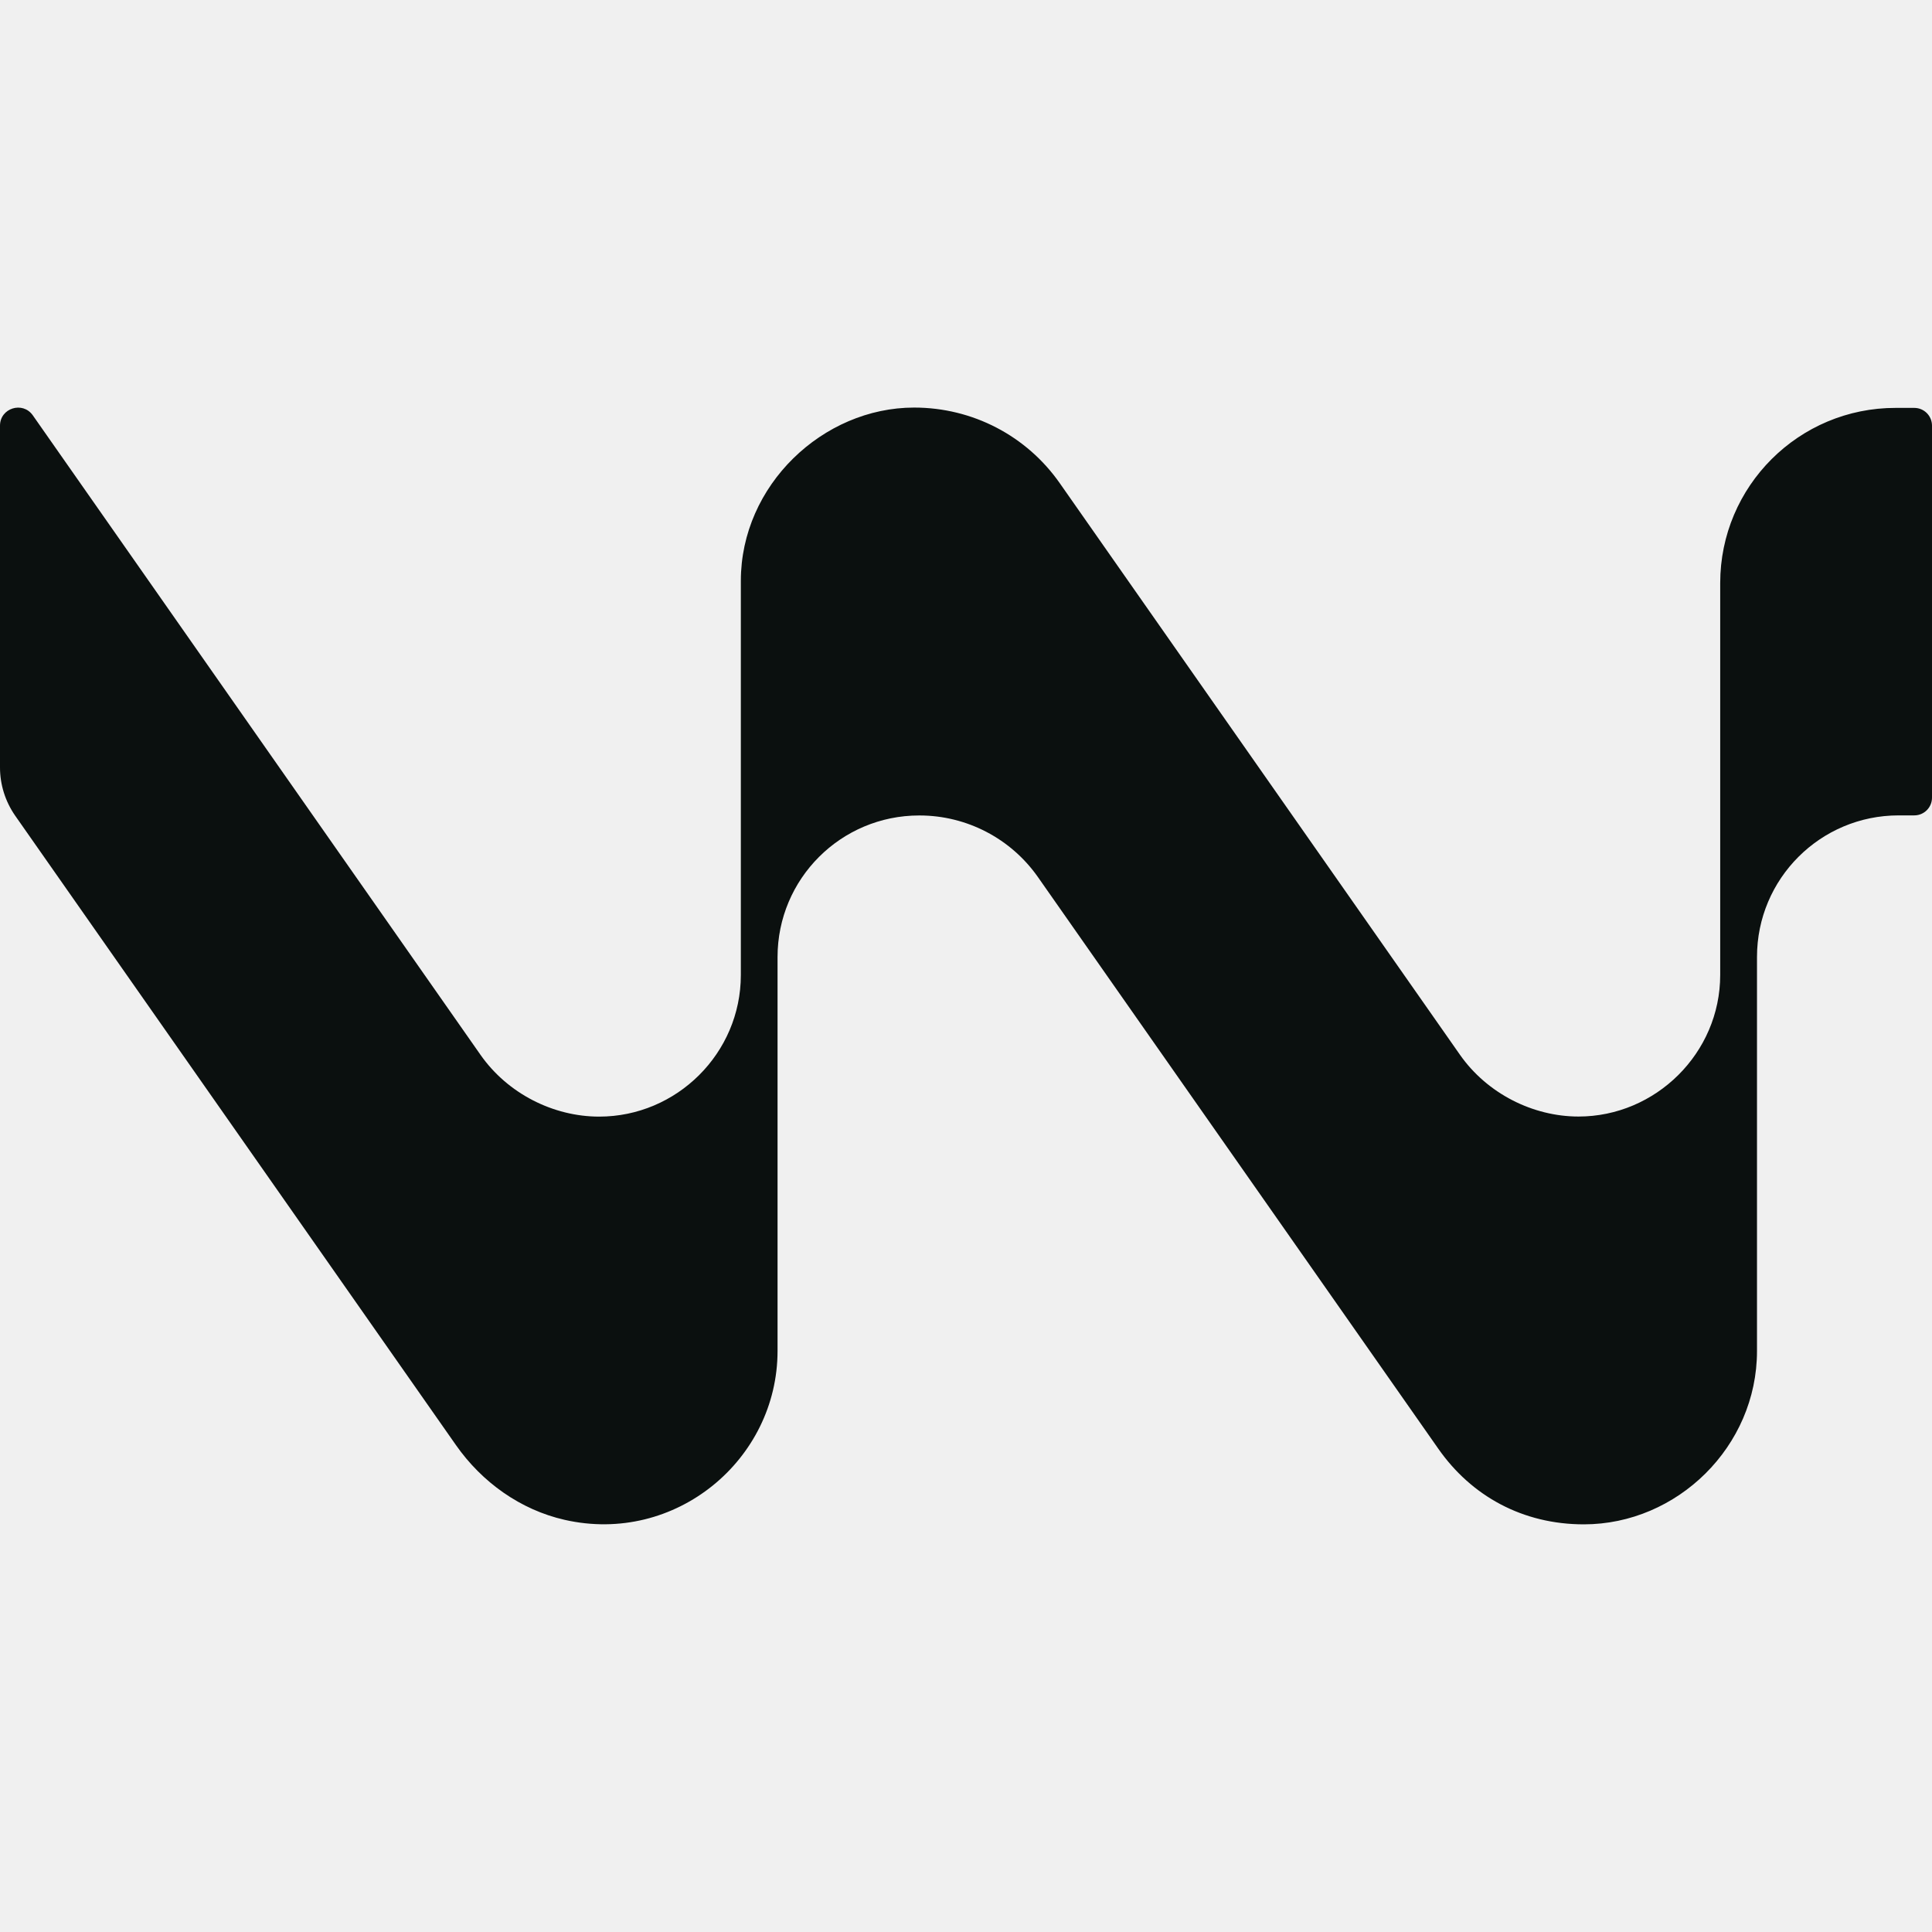
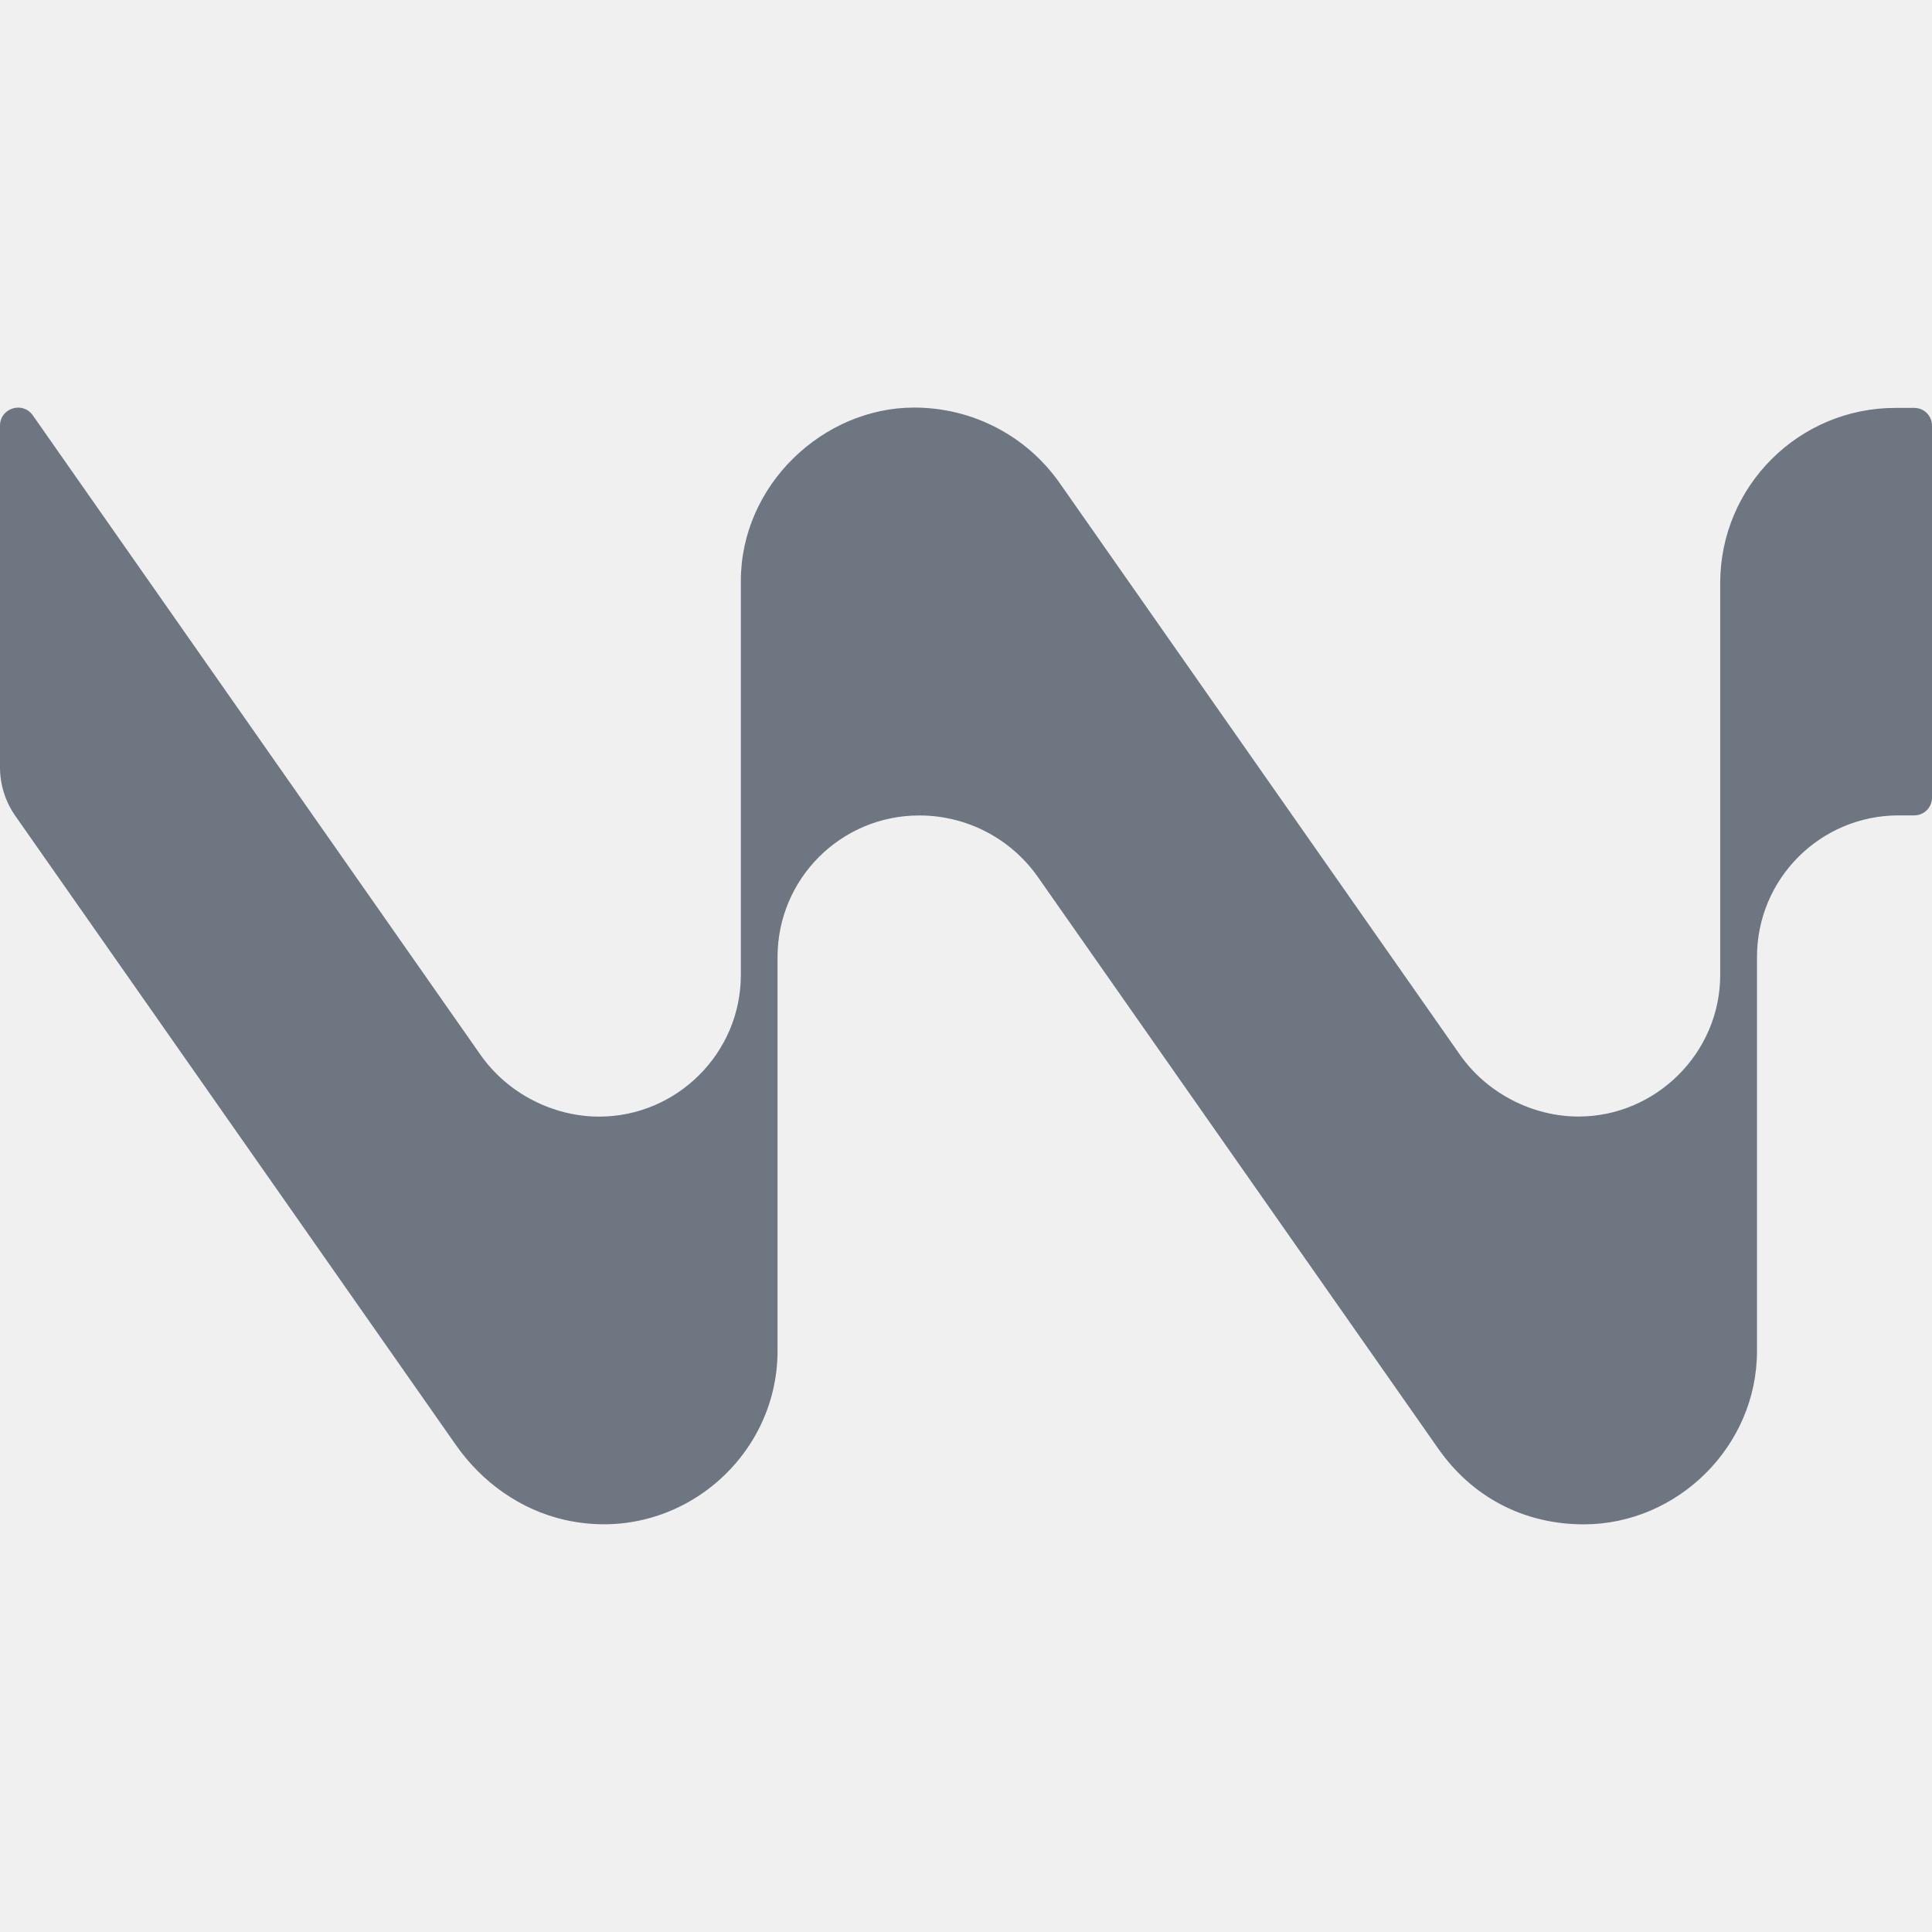
- <svg xmlns="http://www.w3.org/2000/svg" role="img" viewBox="0 0 24 24">
-   <style>path{fill:#0B100F} @media (prefers-color-scheme:dark){path{fill:#FFFFFF}}</style>
+ <svg xmlns="http://www.w3.org/2000/svg" fill="#6E7781" role="img" viewBox="0 0 24 24">
  <path d="M23.55 5.067c-1.204-.002-2.181.973-2.181 2.176v4.868c0 .972-.803 1.759-1.76 1.759-.568 0-1.135-.286-1.472-.766l-4.971-7.1c-.412-.59-1.084-.941-1.81-.941-1.133 0-2.153.964-2.153 2.153v4.896c0 .972-.797 1.759-1.76 1.759-.57 0-1.136-.286-1.473-.766L.408 5.16C.282 4.98 0 5.069 0 5.288v4.245c0 .215.066.423.188.599l5.475 7.818c.323.462.801.805 1.351.93 1.377.313 2.645-.747 2.645-2.098v-4.893c0-.972.787-1.759 1.76-1.759h.003a1.798 1.798 0 0 1 1.472.766l4.972 7.099c.413.591 1.05.941 1.809.941 1.159 0 2.151-.965 2.151-2.153v-4.895c0-.972.787-1.759 1.76-1.759h.194a.22.22 0 0 0 .22-.22v-4.622a.22.22 0 0 0-.22-.22Z" />
</svg>
